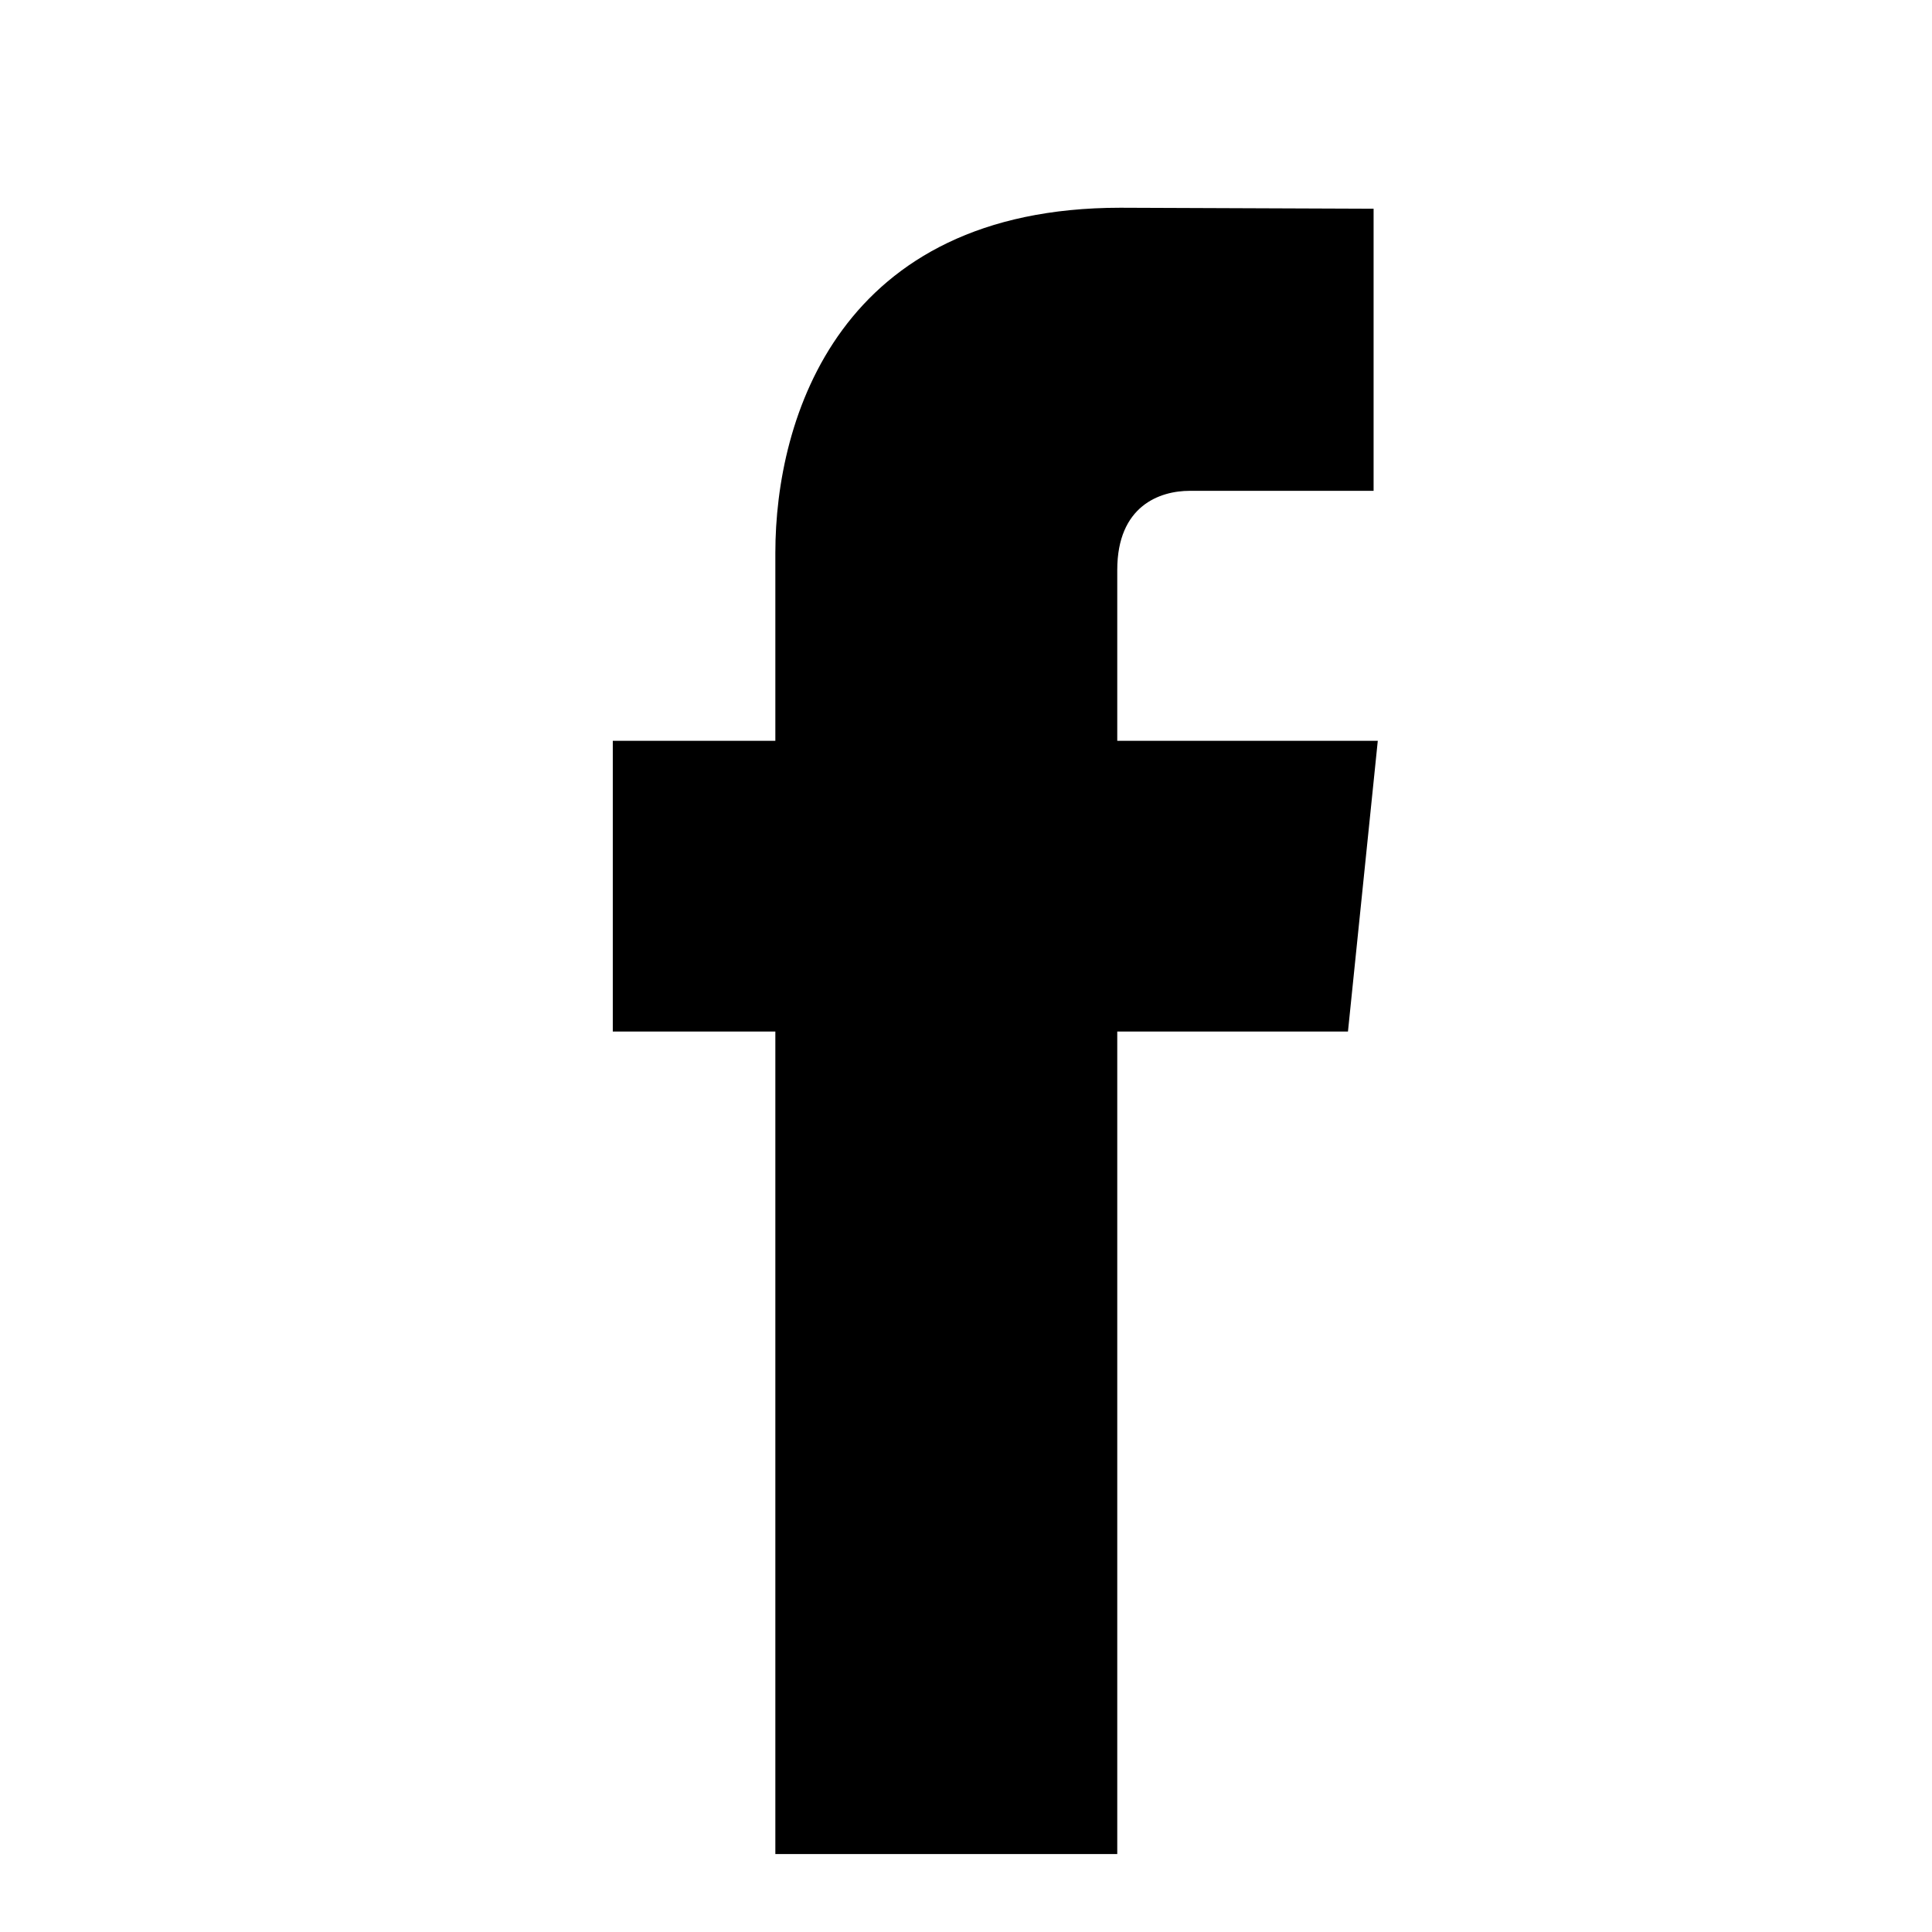
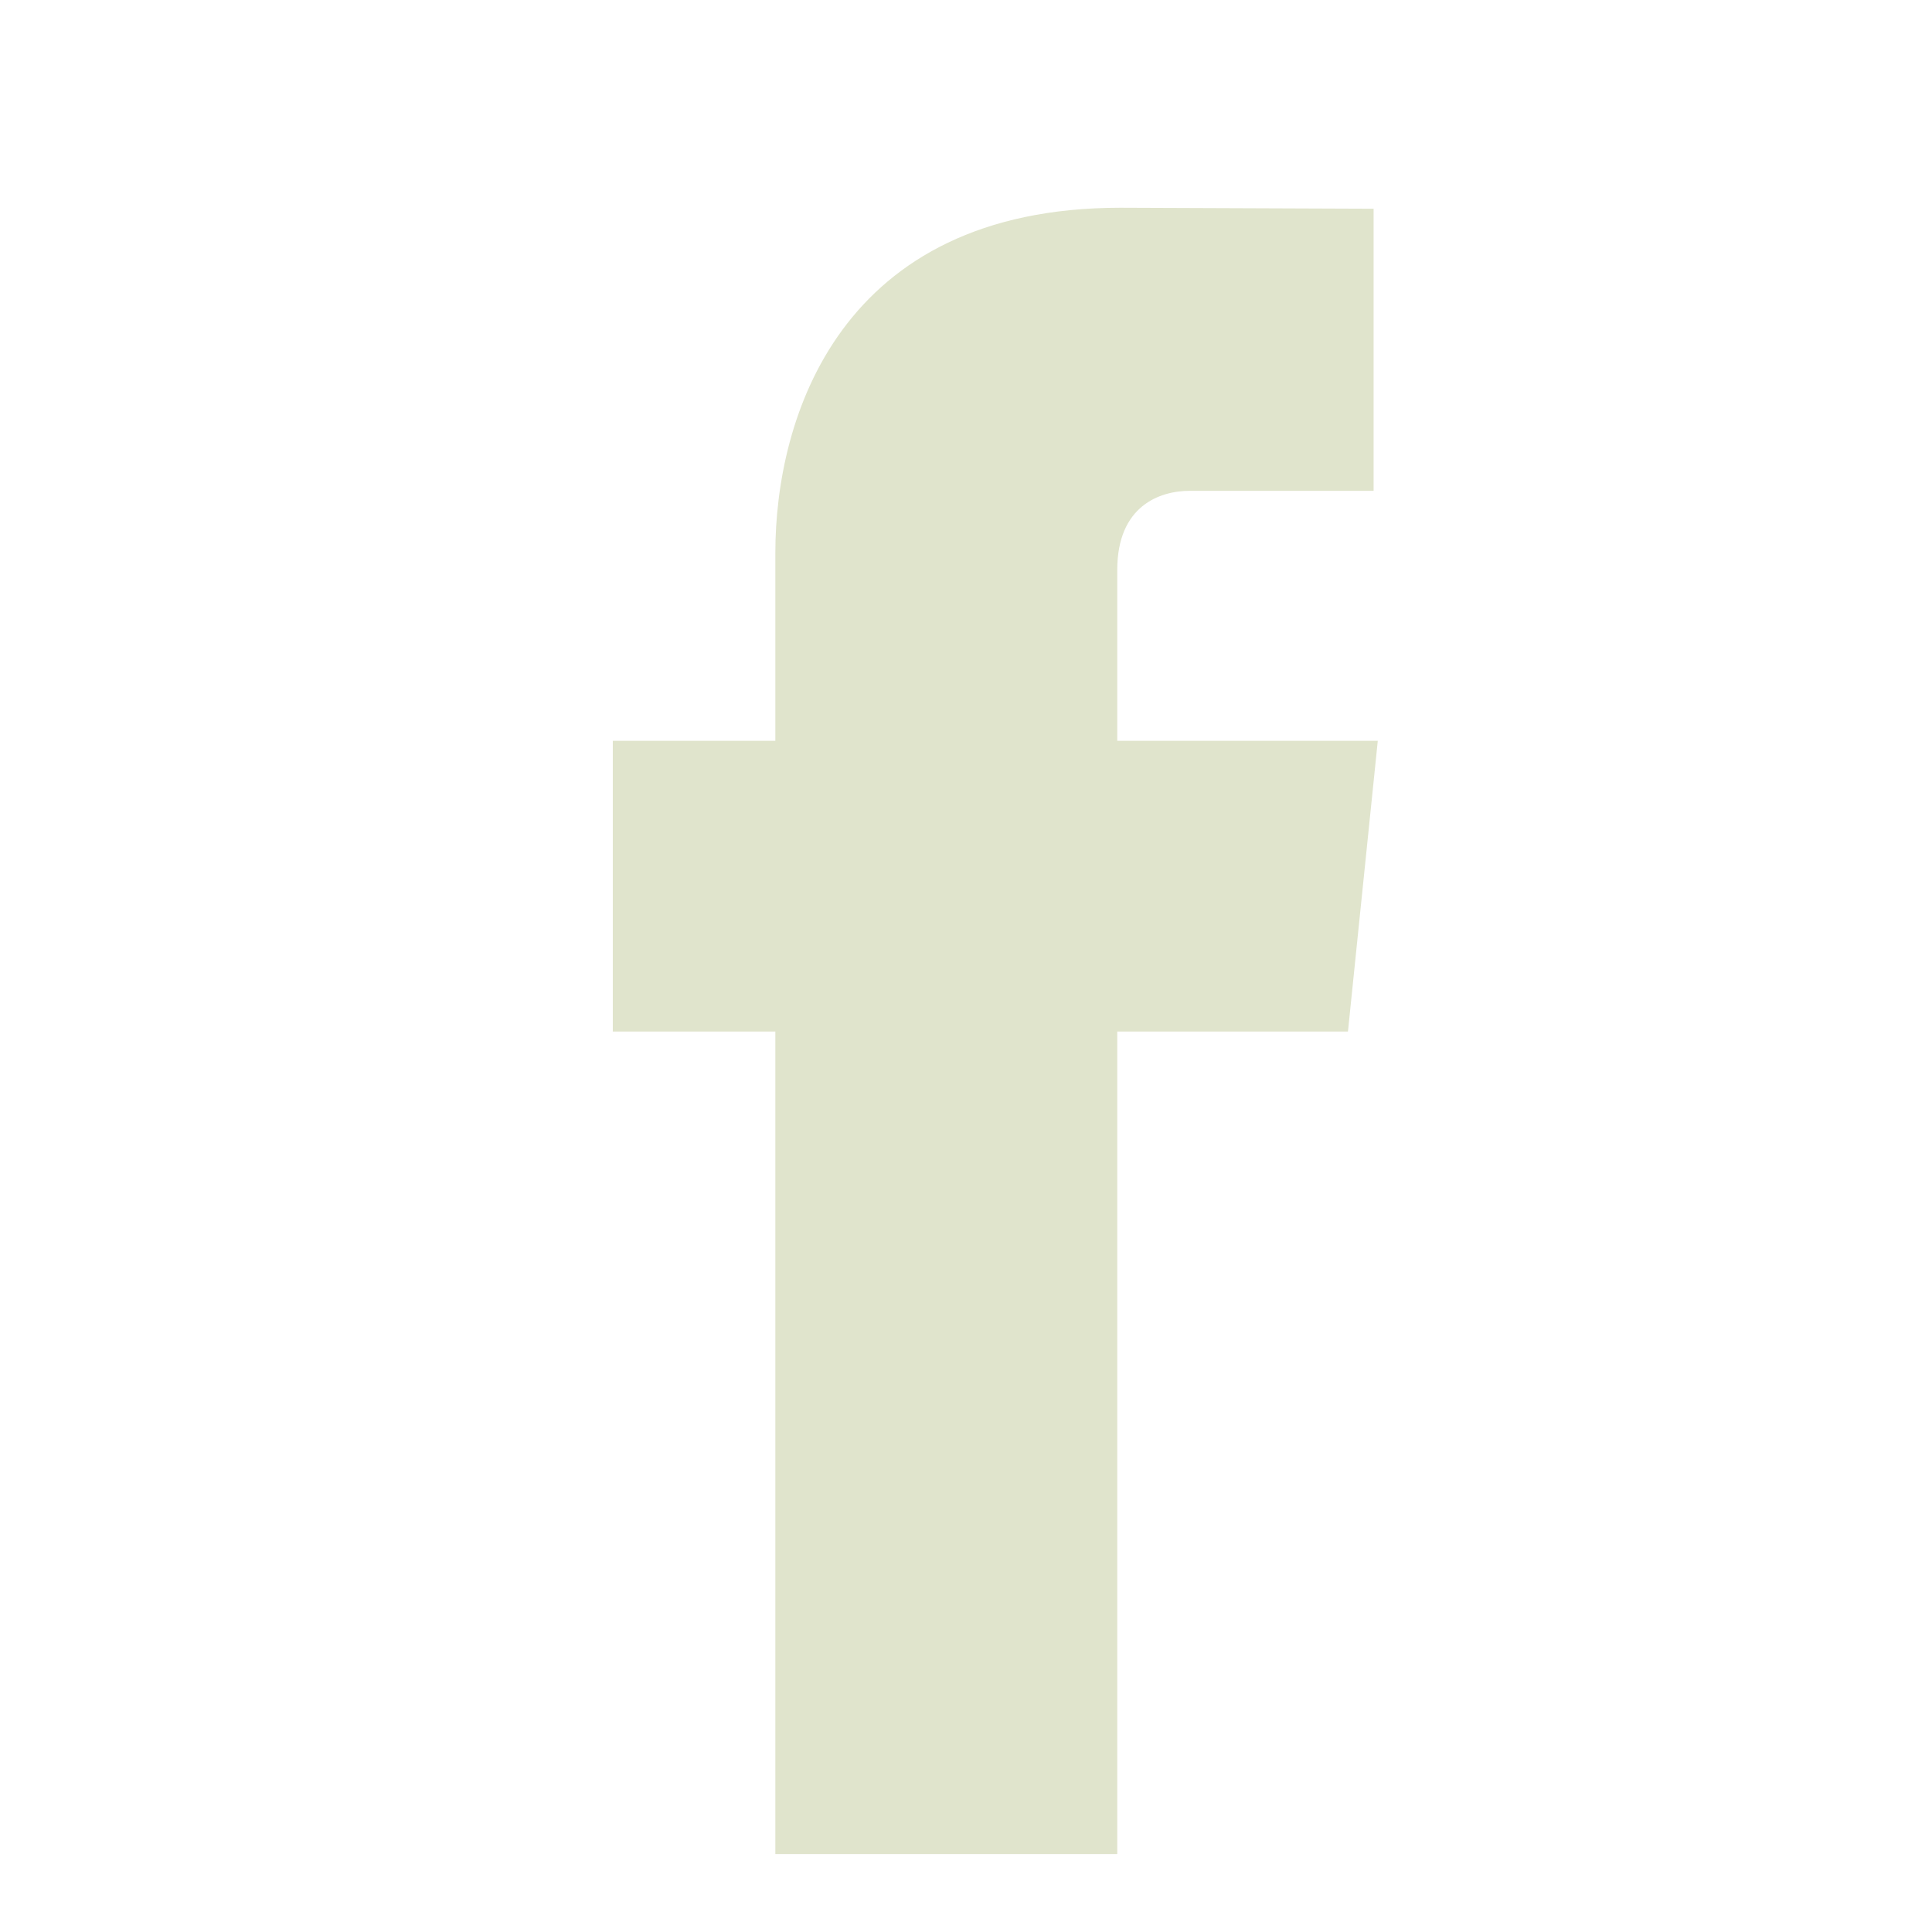
<svg xmlns="http://www.w3.org/2000/svg" enable-background="new 0 0 56.693 56.693" height="56.693px" id="Layer_1" version="1.1" viewBox="0 0 56.693 56.693" width="56.693px" xml:space="preserve">
-   <path d="M40.43,21.739h-7.645v-5.014c0-1.883,1.248-2.322,2.127-2.322c0.877,0,5.395,0,5.395,0V6.125l-7.43-0.029  c-8.248,0-10.125,6.174-10.125,10.125v5.518h-4.77v8.53h4.77c0,10.947,0,24.137,0,24.137h10.033c0,0,0-13.32,0-24.137h6.77  L40.43,21.739z" />
+   <path fill="rgb(224,228,204)" d="M40.43,21.739h-7.645v-5.014c0-1.883,1.248-2.322,2.127-2.322c0.877,0,5.395,0,5.395,0V6.125l-7.43-0.029  c-8.248,0-10.125,6.174-10.125,10.125v5.518h-4.77v8.53h4.77c0,10.947,0,24.137,0,24.137h10.033c0,0,0-13.32,0-24.137h6.77  L40.43,21.739z" />
</svg>
